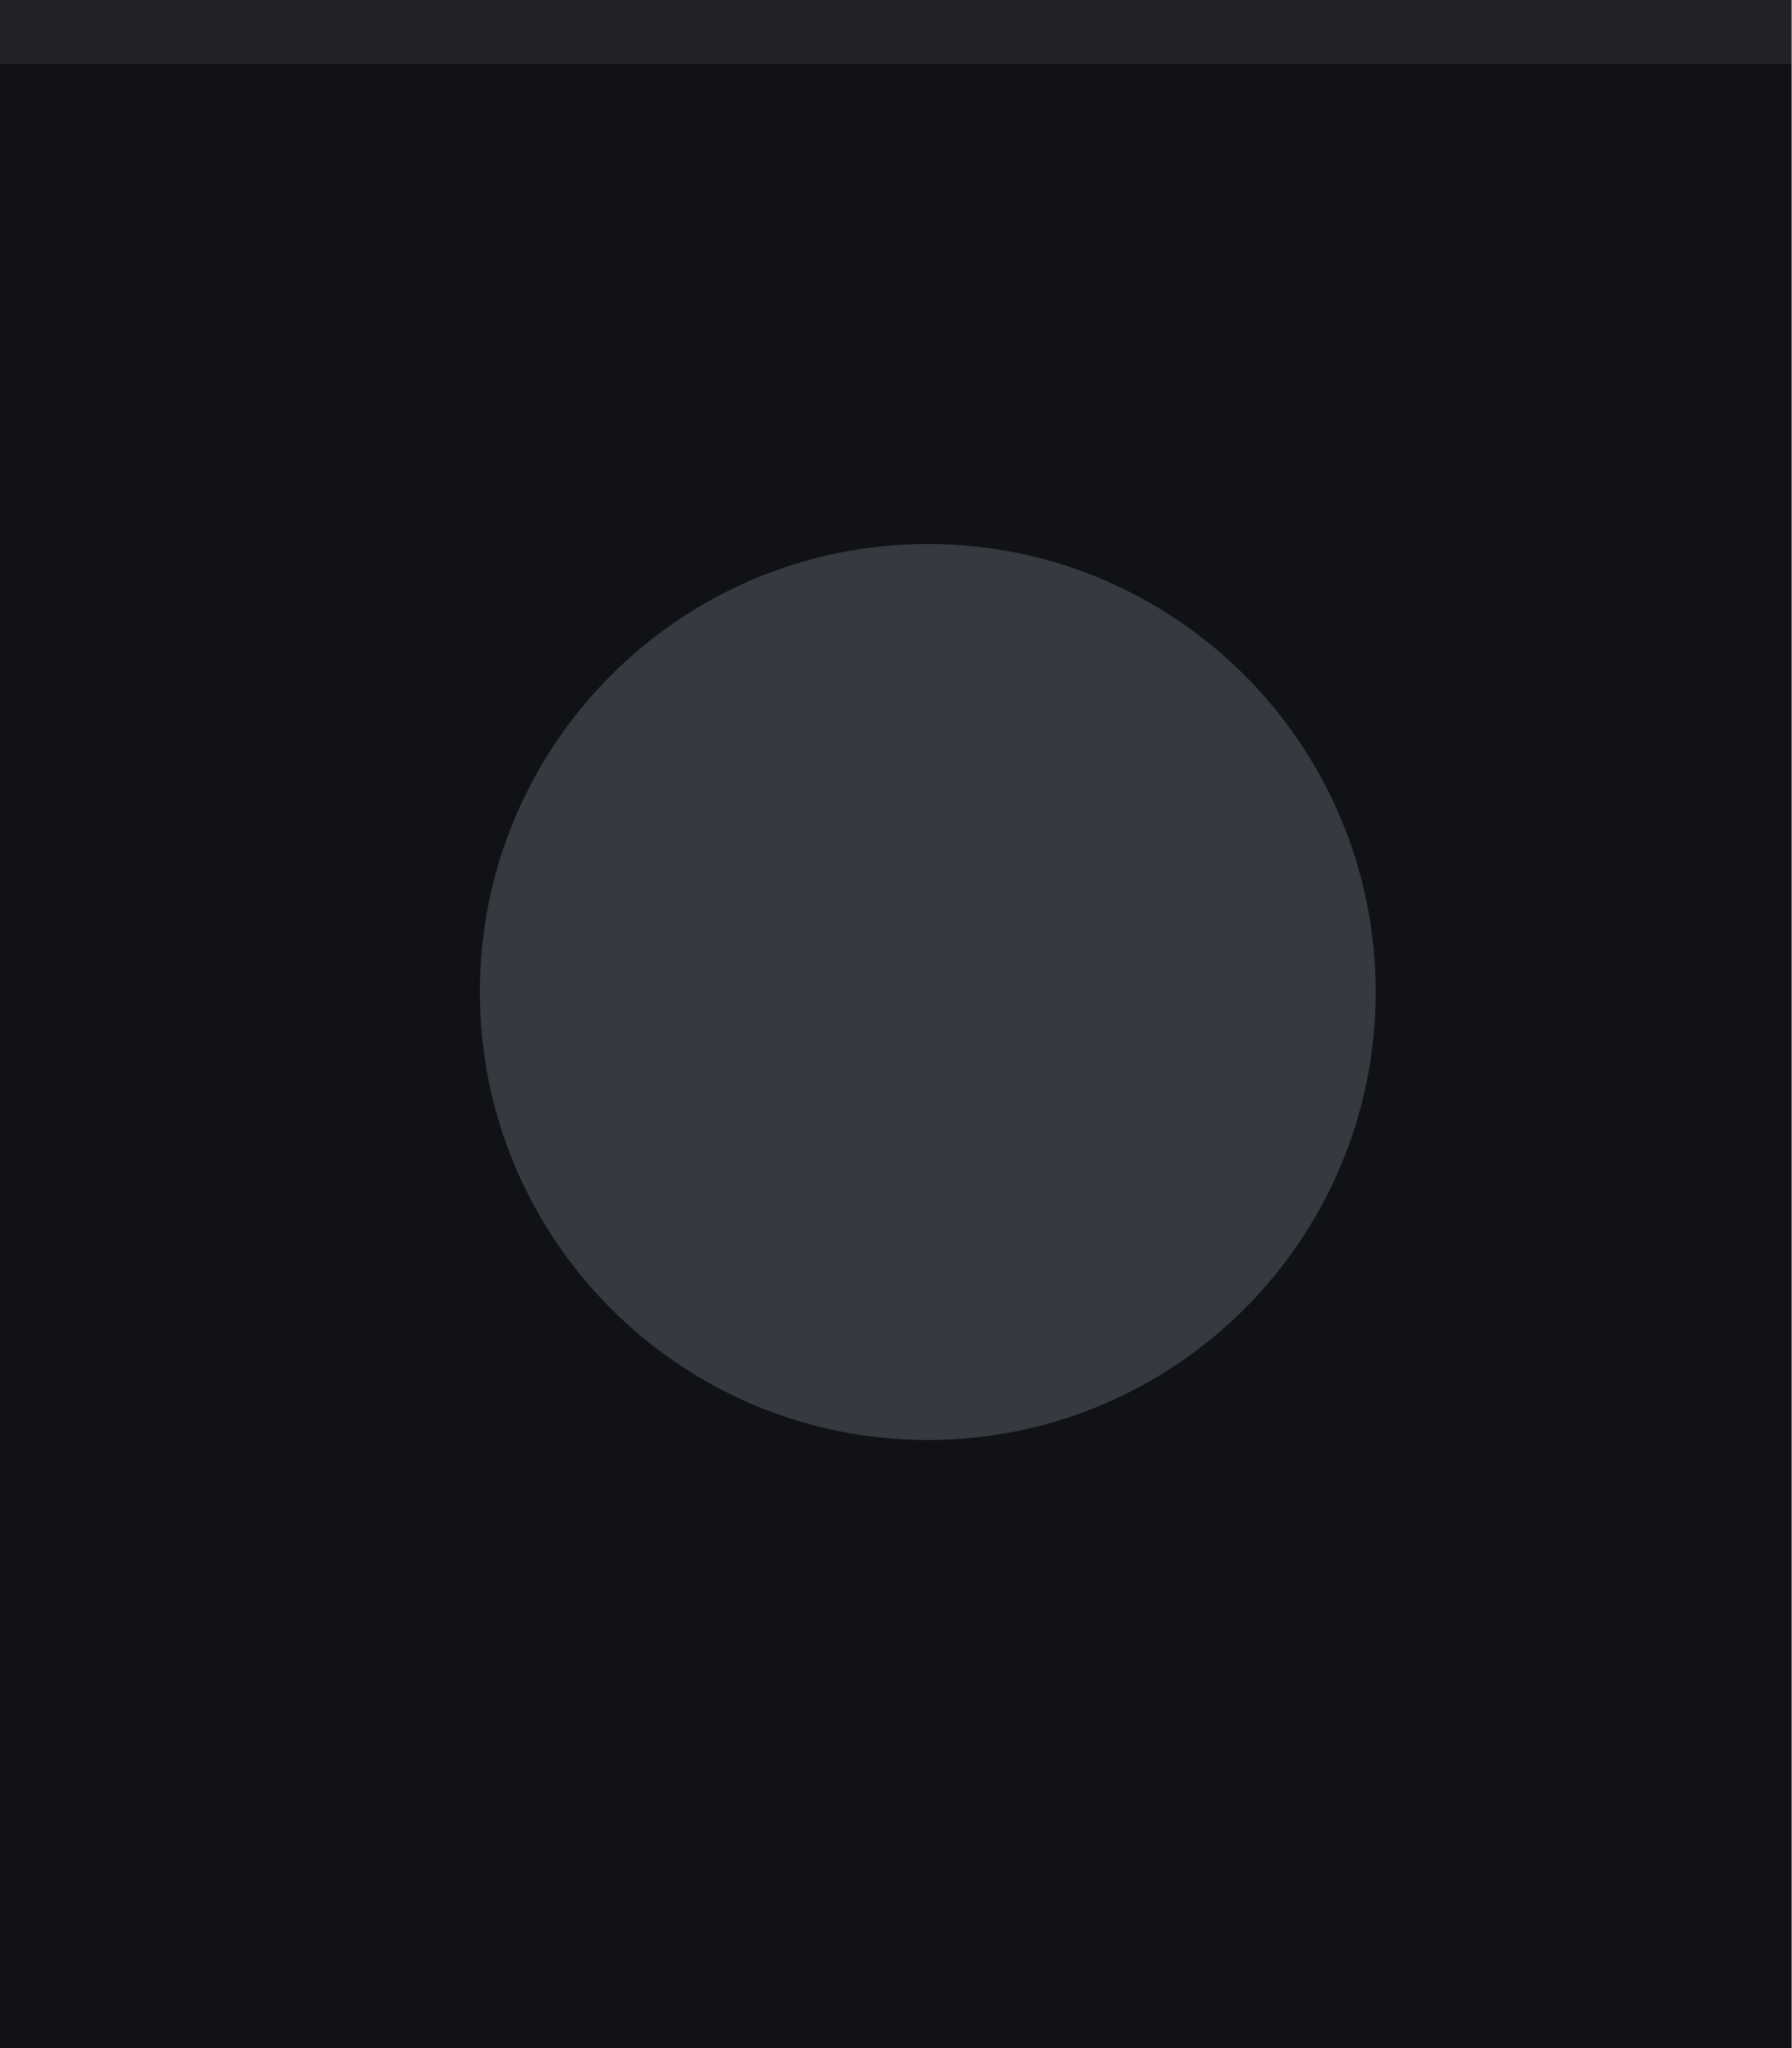
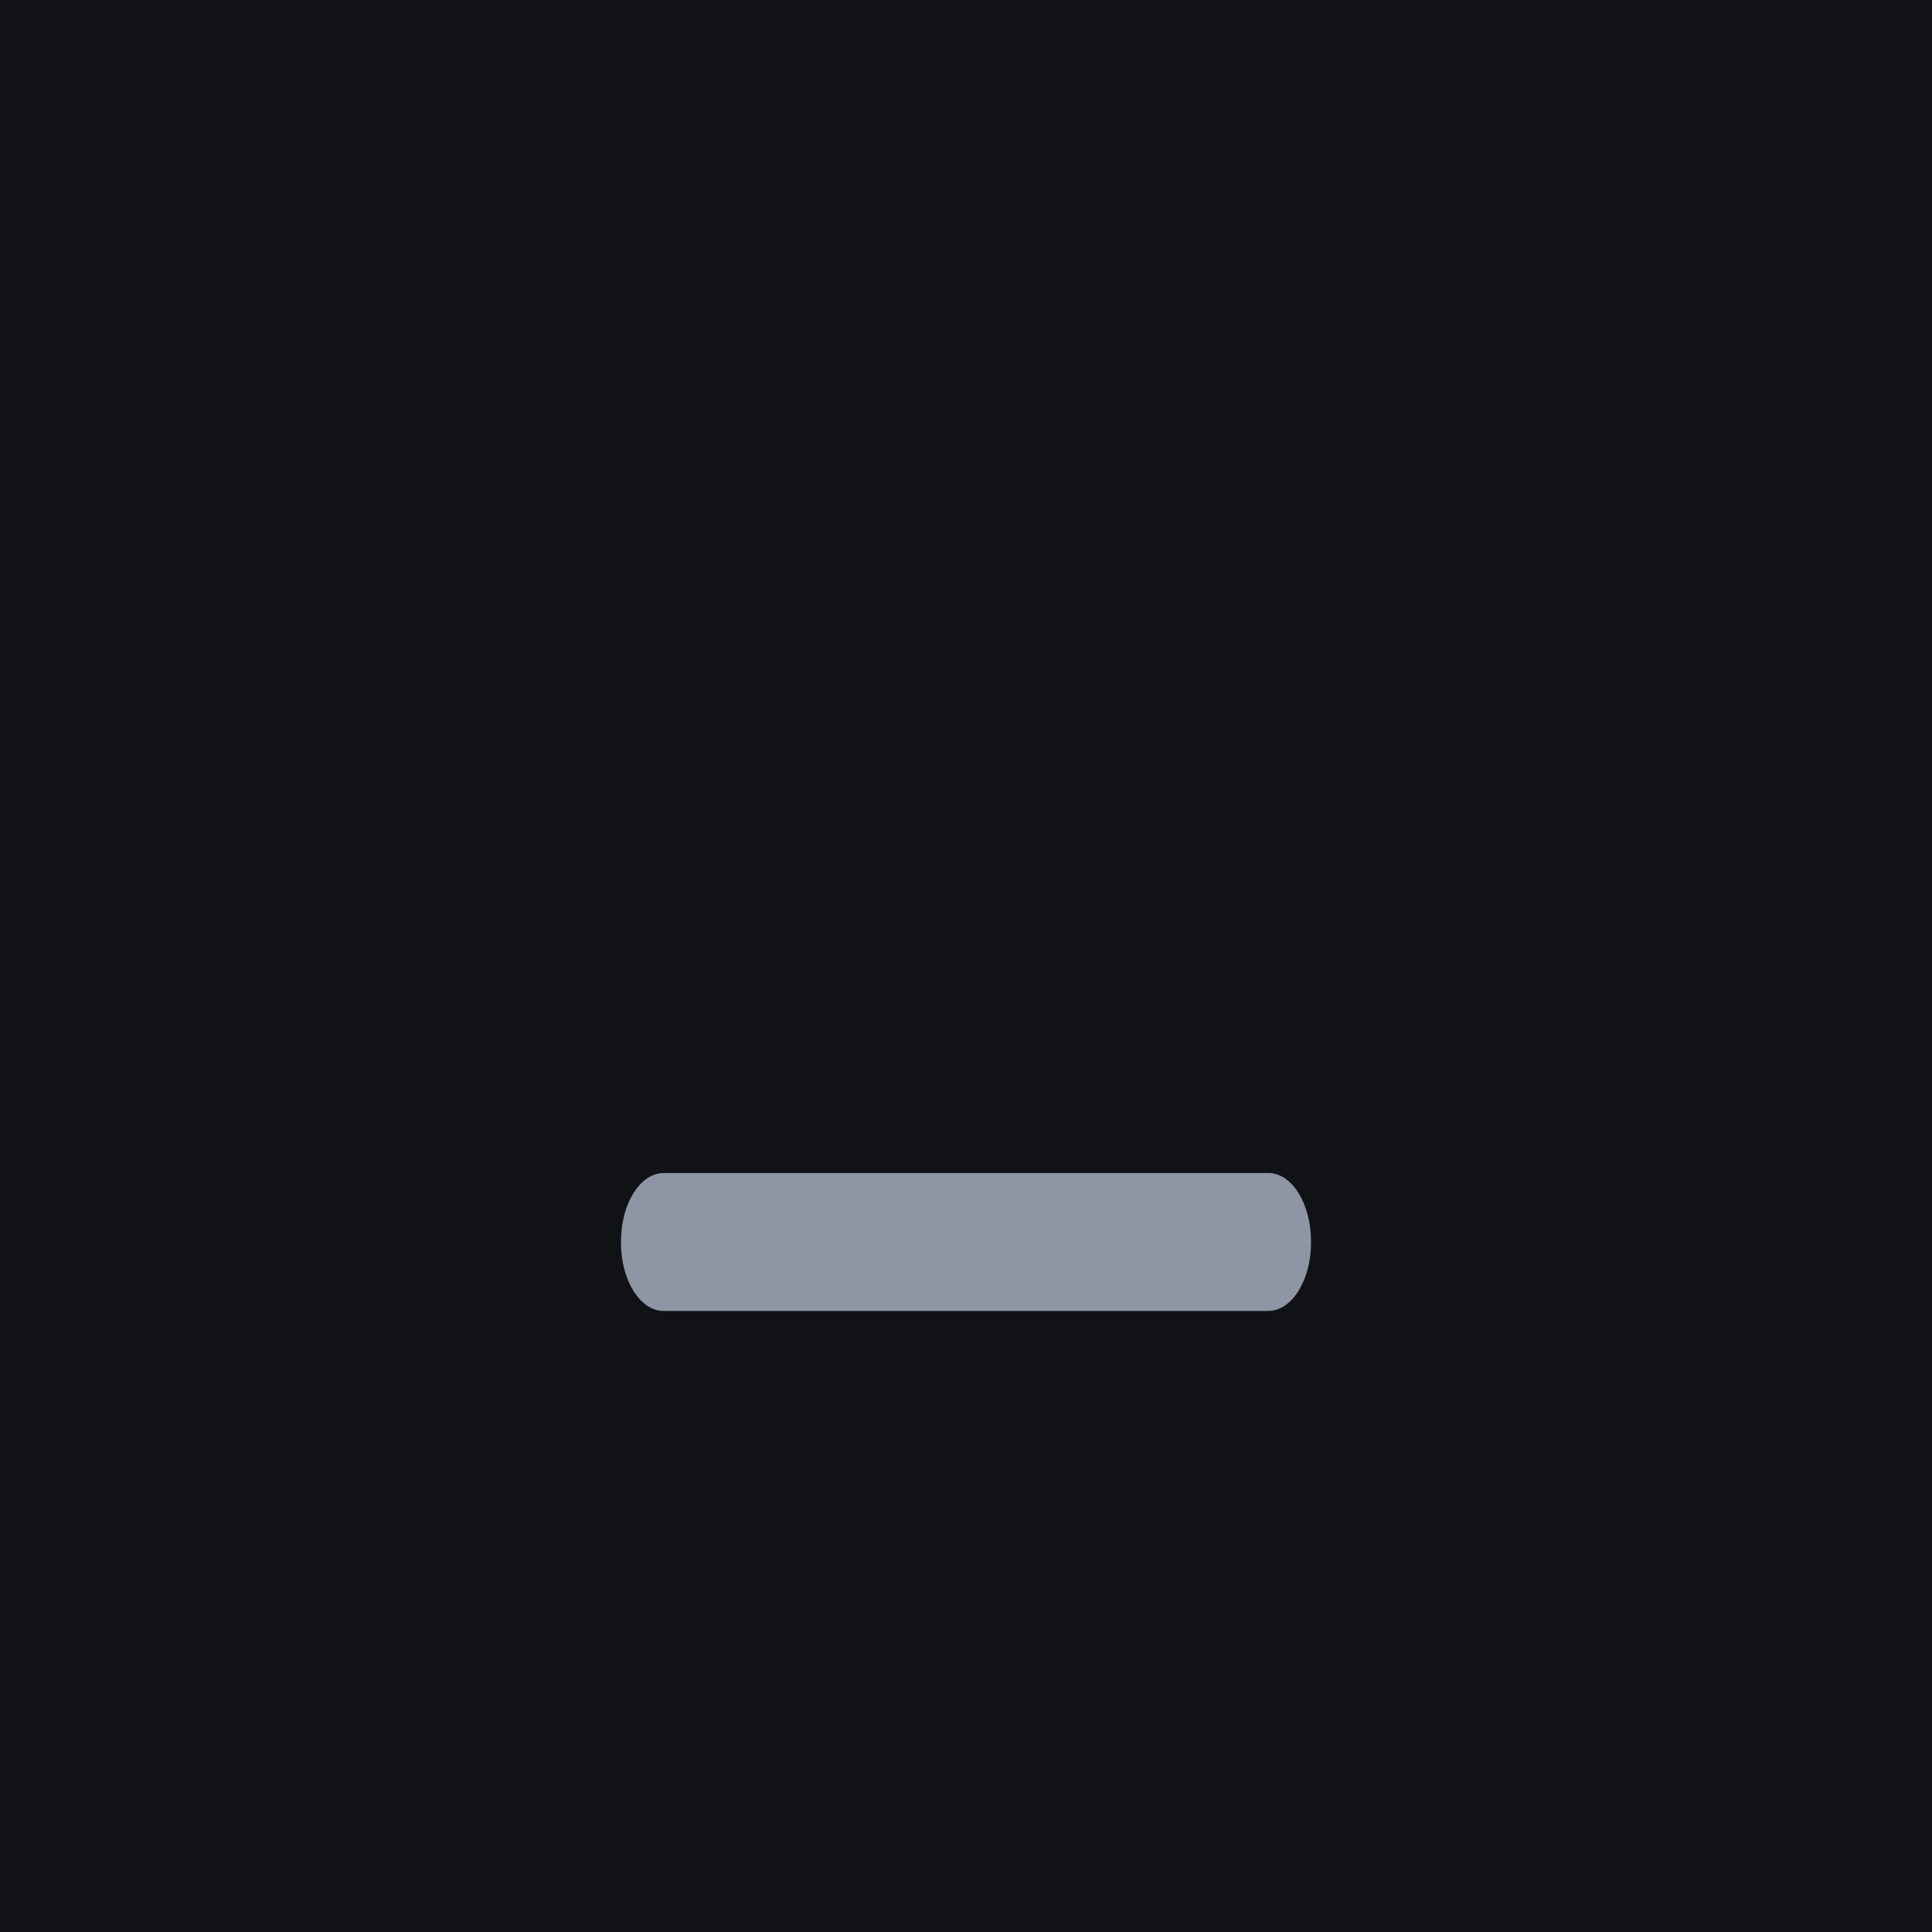
- <svg xmlns="http://www.w3.org/2000/svg" width="28" height="32" viewBox="0 0 28 32" id="svg4142" version="1.1">
+ <svg xmlns="http://www.w3.org/2000/svg" width="28" height="28" viewBox="0 0 28 28" id="svg4142" version="1.1">
  <defs id="defs4144" />
-   <g id="layer1" transform="translate(0,-1020.362)">
-     <rect style="opacity:1;fill:#111216;fill-opacity:1;fill-rule:evenodd;stroke:none;stroke-width:2.745;stroke-linecap:butt;stroke-linejoin:miter;stroke-miterlimit:4;stroke-dasharray:none;stroke-dashoffset:478.437;stroke-opacity:1" id="rect4741" width="28" height="32" x="0" y="1020.362" />
-     <circle style="fill:#eceff1;fill-opacity:0.1;stroke:none;stroke-width:0.5;stroke-linejoin:miter;stroke-miterlimit:4;stroke-dasharray:none;stroke-opacity:1" id="path2994" cx="1038.059" cy="13.018" r="12" transform="matrix(0,1,-1,0,0,0)" />
-     <rect style="opacity:1;fill:#ffffff;fill-opacity:0.07;fill-rule:evenodd;stroke:none;stroke-width:2.745;stroke-linecap:butt;stroke-linejoin:miter;stroke-miterlimit:4;stroke-dasharray:none;stroke-dashoffset:478.437;stroke-opacity:1" id="rect4139" width="28" height="1" x="0" y="1020.362" />
-     <path id="path4096" style="fill:#373941;fill-opacity:1;fill-rule:evenodd;stroke:none;stroke-width:0.013" d="m 14.5,1042.862 c 3.866,0 7,-3.134 7,-7 0,-3.866 -3.134,-7 -7,-7 -3.866,0 -7,3.134 -7,7 0,3.866 3.134,7 7,7" />
+   <g id="layer1" transform="translate(0,-1024.362)">
+     <rect style="opacity:1;fill:#111216;fill-opacity:1;fill-rule:evenodd;stroke:none;stroke-width:2.568;stroke-linecap:butt;stroke-linejoin:miter;stroke-miterlimit:4;stroke-dasharray:none;stroke-dashoffset:478.437;stroke-opacity:1" id="rect4741" width="28" height="28" x="0" y="1024.362" />
+     <circle style="fill:#eceff1;fill-opacity:0.1;stroke:none;stroke-width:0.5;stroke-linejoin:miter;stroke-miterlimit:4;stroke-dasharray:none;stroke-opacity:1" id="path2994" cx="1036.362" cy="13" r="12" transform="rotate(90)" />
+     <rect style="opacity:1;fill:#ffffff;fill-opacity:0.07;fill-rule:evenodd;stroke:none;stroke-width:2.745;stroke-linecap:butt;stroke-linejoin:miter;stroke-miterlimit:4;stroke-dasharray:none;stroke-dashoffset:478.437;stroke-opacity:1" id="rect4959" width="28" height="1" x="0" y="1020.362" />
+     <path id="path4421" style="fill:#8e95a4;fill-opacity:1;fill-rule:evenodd;stroke:none;stroke-width:0.172;paint-order:markers fill stroke" d="m 9.617,1041.362 h 8.766 c 0.339,0 0.617,0.444 0.617,0.987 v 0.025 c 0,0.543 -0.278,0.987 -0.617,0.987 H 9.617 C 9.278,1043.362 9,1042.918 9,1042.375 v -0.025 c 0,-0.543 0.278,-0.987 0.617,-0.987" />
  </g>
</svg>
